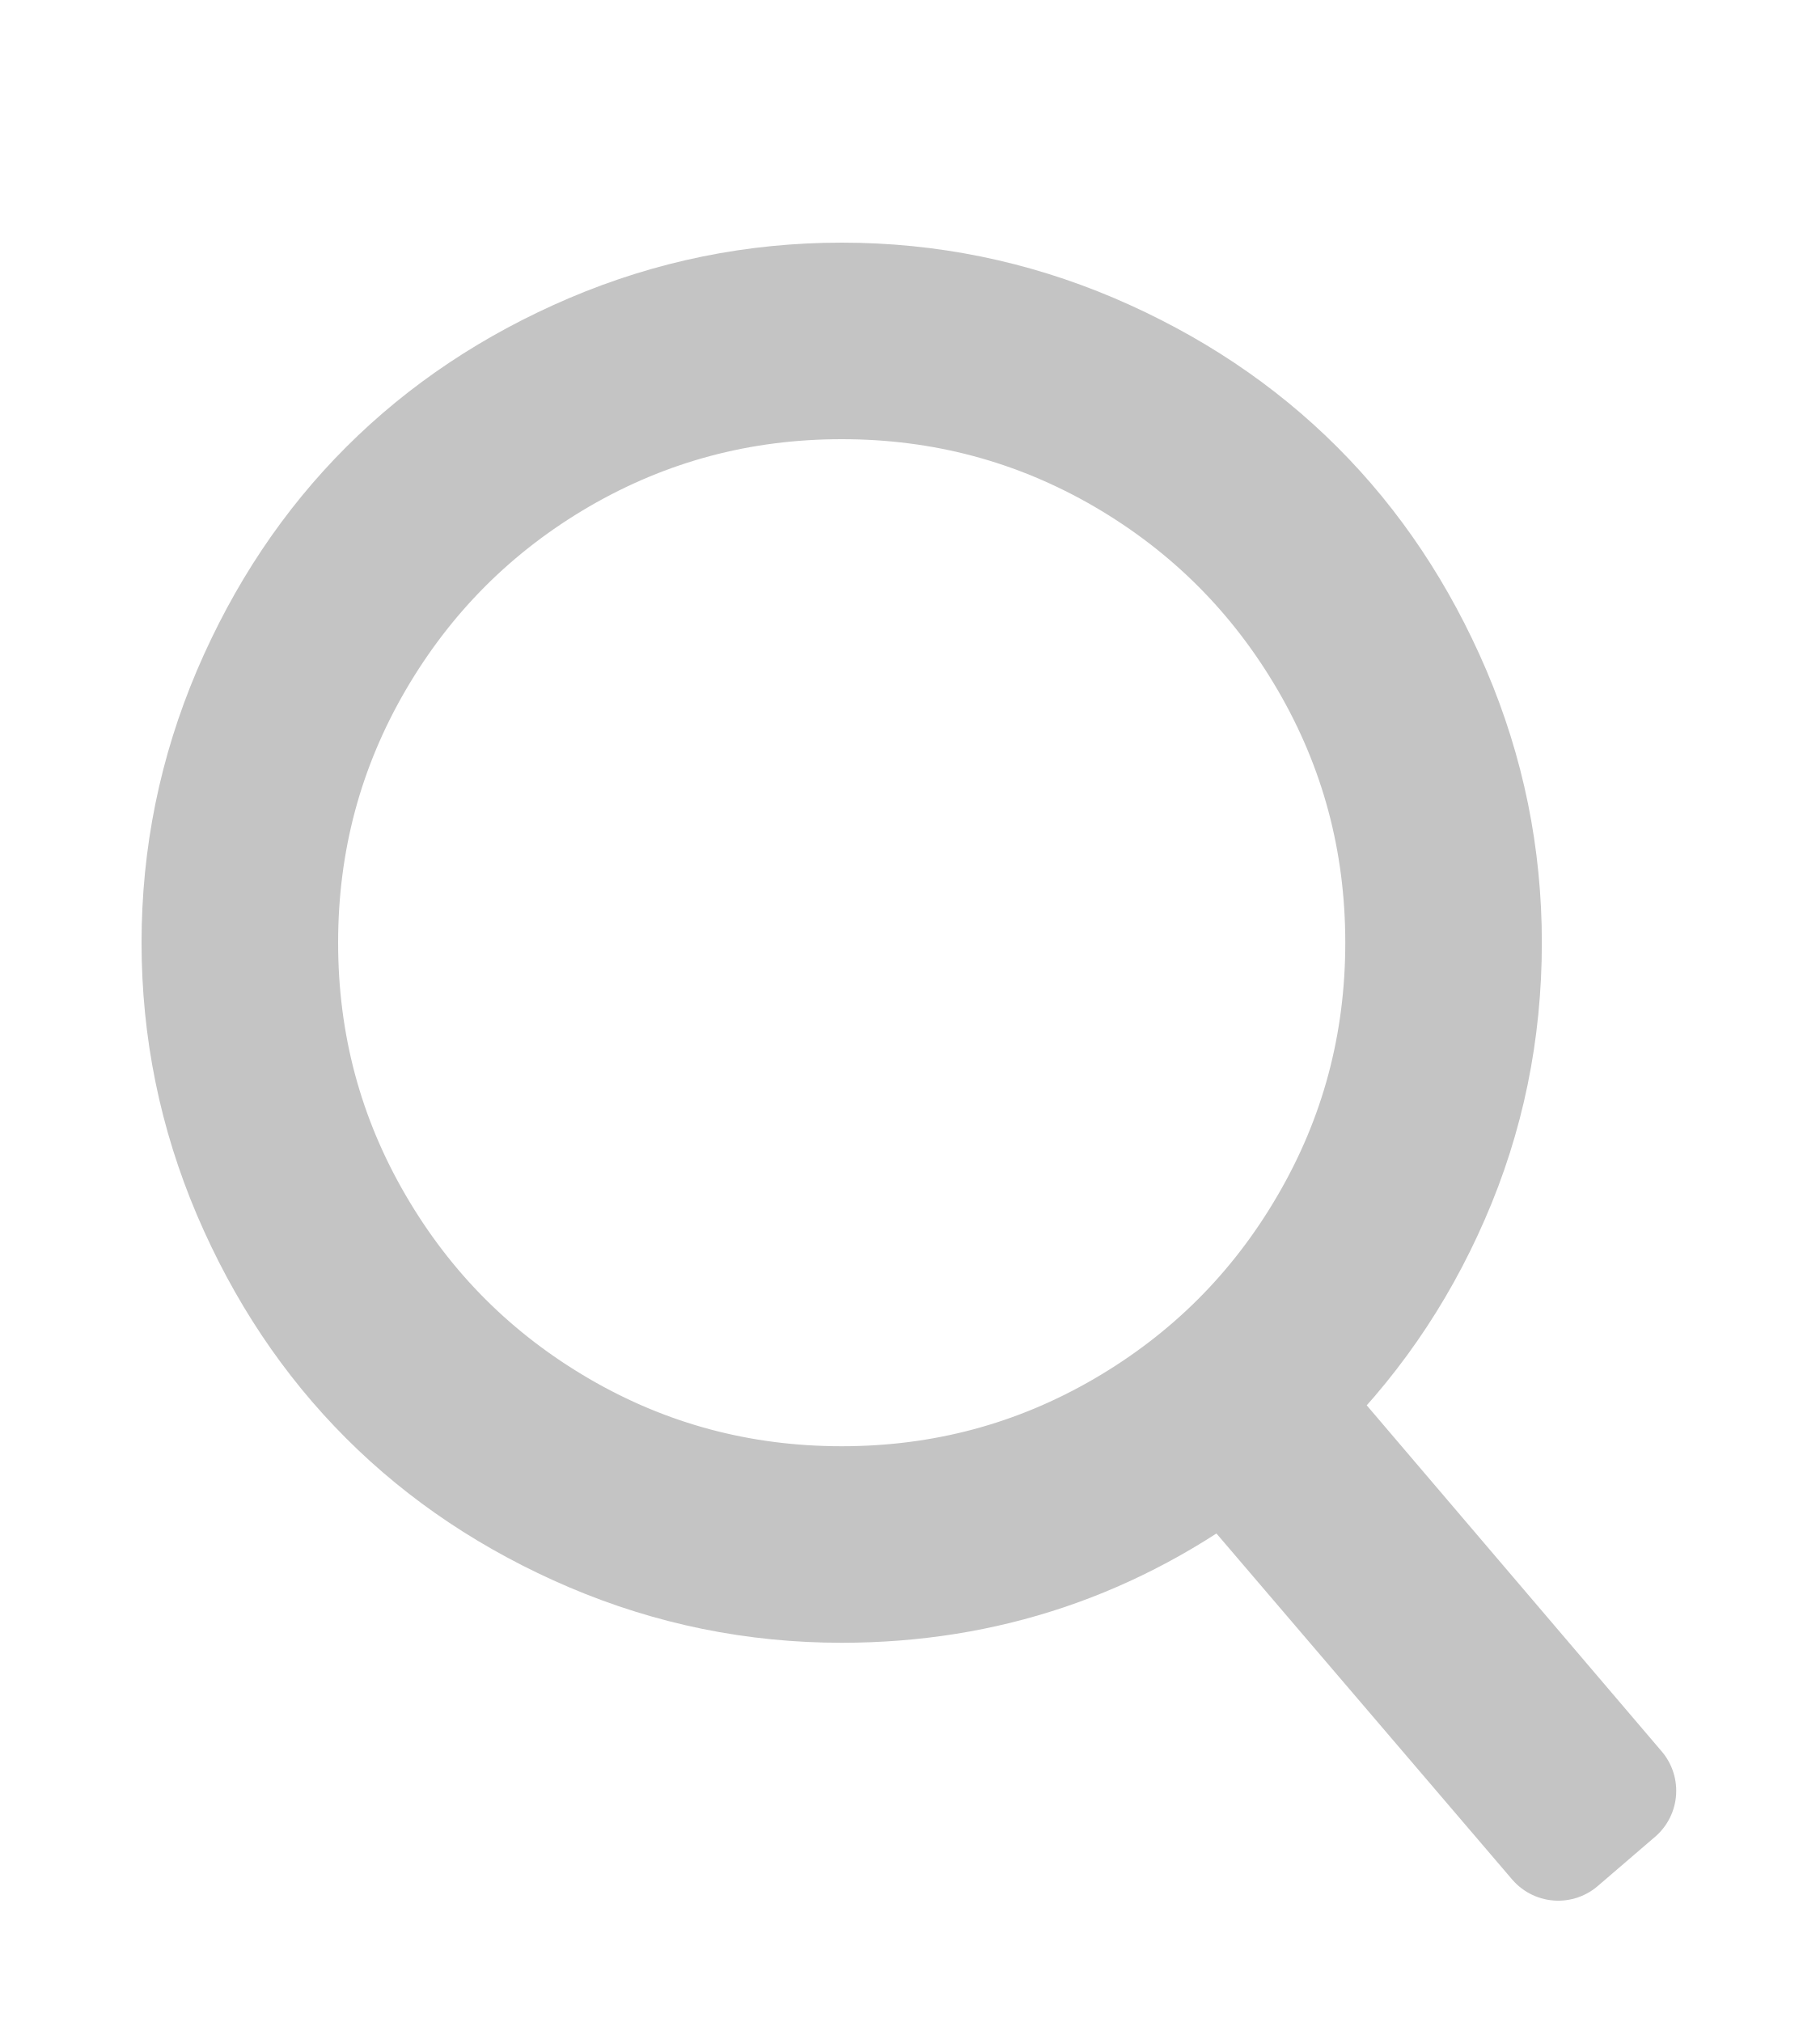
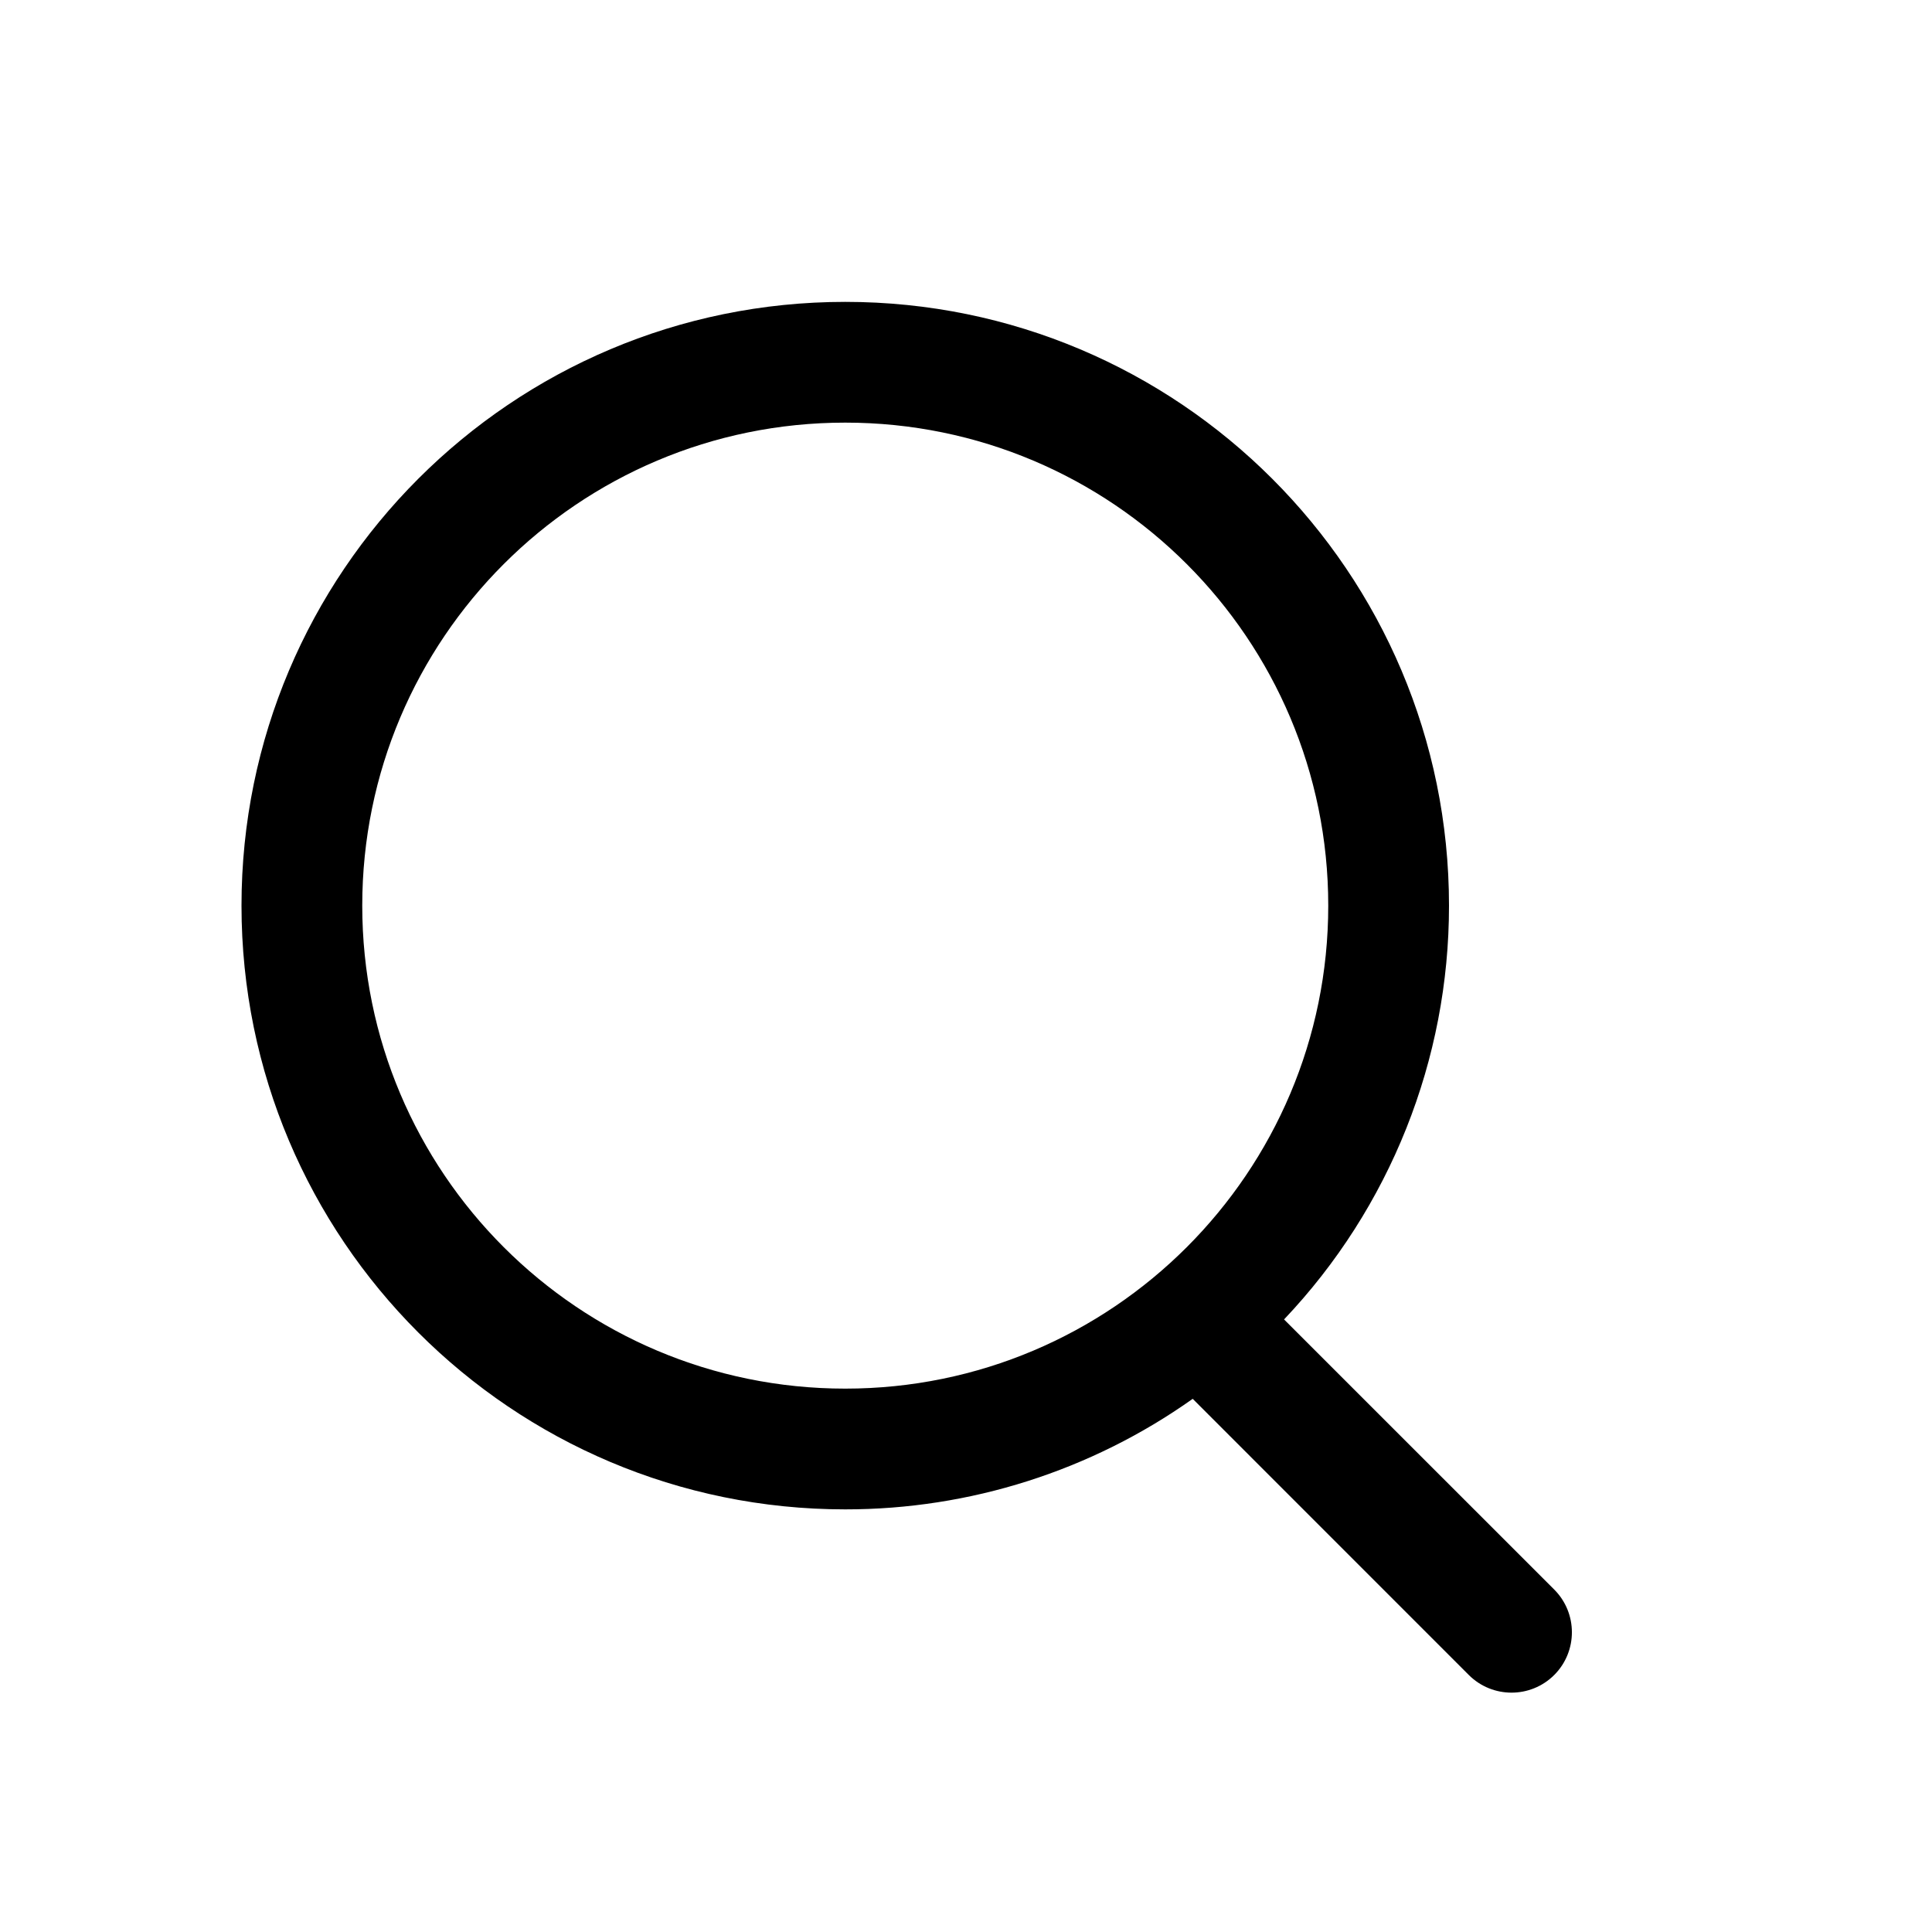
- <svg xmlns="http://www.w3.org/2000/svg" width="18" height="20" viewBox="0 0 18 20" fill="none">
-   <path fill-rule="evenodd" clip-rule="evenodd" d="M12.709 13.877L15.978 17.713L15.411 18.2L12.133 14.364C11.005 15.221 9.736 15.649 8.324 15.649C7.468 15.649 6.649 15.482 5.866 15.149C5.084 14.815 4.411 14.366 3.847 13.802C3.283 13.238 2.834 12.565 2.5 11.783C2.167 11 2 10.181 2 9.324C2 8.468 2.167 7.649 2.5 6.866C2.834 6.084 3.283 5.411 3.847 4.847C4.411 4.283 5.084 3.834 5.866 3.5C6.649 3.167 7.468 3 8.324 3C9.181 3 10 3.167 10.783 3.5C11.565 3.834 12.238 4.283 12.802 4.847C13.366 5.411 13.815 6.084 14.149 6.866C14.482 7.649 14.649 8.468 14.649 9.324C14.649 10.204 14.478 11.037 14.135 11.822C13.793 12.608 13.317 13.293 12.709 13.877L12.709 13.877ZM8.325 14.905C9.334 14.905 10.267 14.655 11.124 14.156C11.98 13.657 12.658 12.98 13.156 12.123C13.655 11.267 13.905 10.334 13.905 9.324C13.905 8.315 13.655 7.382 13.156 6.525C12.657 5.669 11.98 4.991 11.124 4.492C10.267 3.994 9.334 3.744 8.325 3.744C7.315 3.744 6.382 3.994 5.525 4.492C4.669 4.991 3.992 5.669 3.493 6.525C2.994 7.382 2.744 8.315 2.744 9.324C2.744 10.334 2.994 11.267 3.493 12.123C3.992 12.98 4.669 13.657 5.525 14.156C6.382 14.655 7.315 14.905 8.325 14.905Z" fill="#C4C4C4" stroke="#C4C4C4" stroke-width="1.2" stroke-linejoin="round" />
+ <svg xmlns="http://www.w3.org/2000/svg" t="1632485812212" class="icon" viewBox="0 0 1024 1024" version="1.1" p-id="2417" width="200" height="200">
+   <path d="M192 480a256 256 0 1 1 512 0 256 256 0 0 1-512 0m631.776 362.496l-143.2-143.168A318.464 318.464 0 0 0 768 480c0-176.736-143.264-320-320-320S128 303.264 128 480s143.264 320 320 320a318.016 318.016 0 0 0 184.16-58.592l146.336 146.368c12.512 12.48 32.768 12.48 45.28 0 12.48-12.512 12.48-32.768 0-45.28" p-id="2418" />
</svg>
